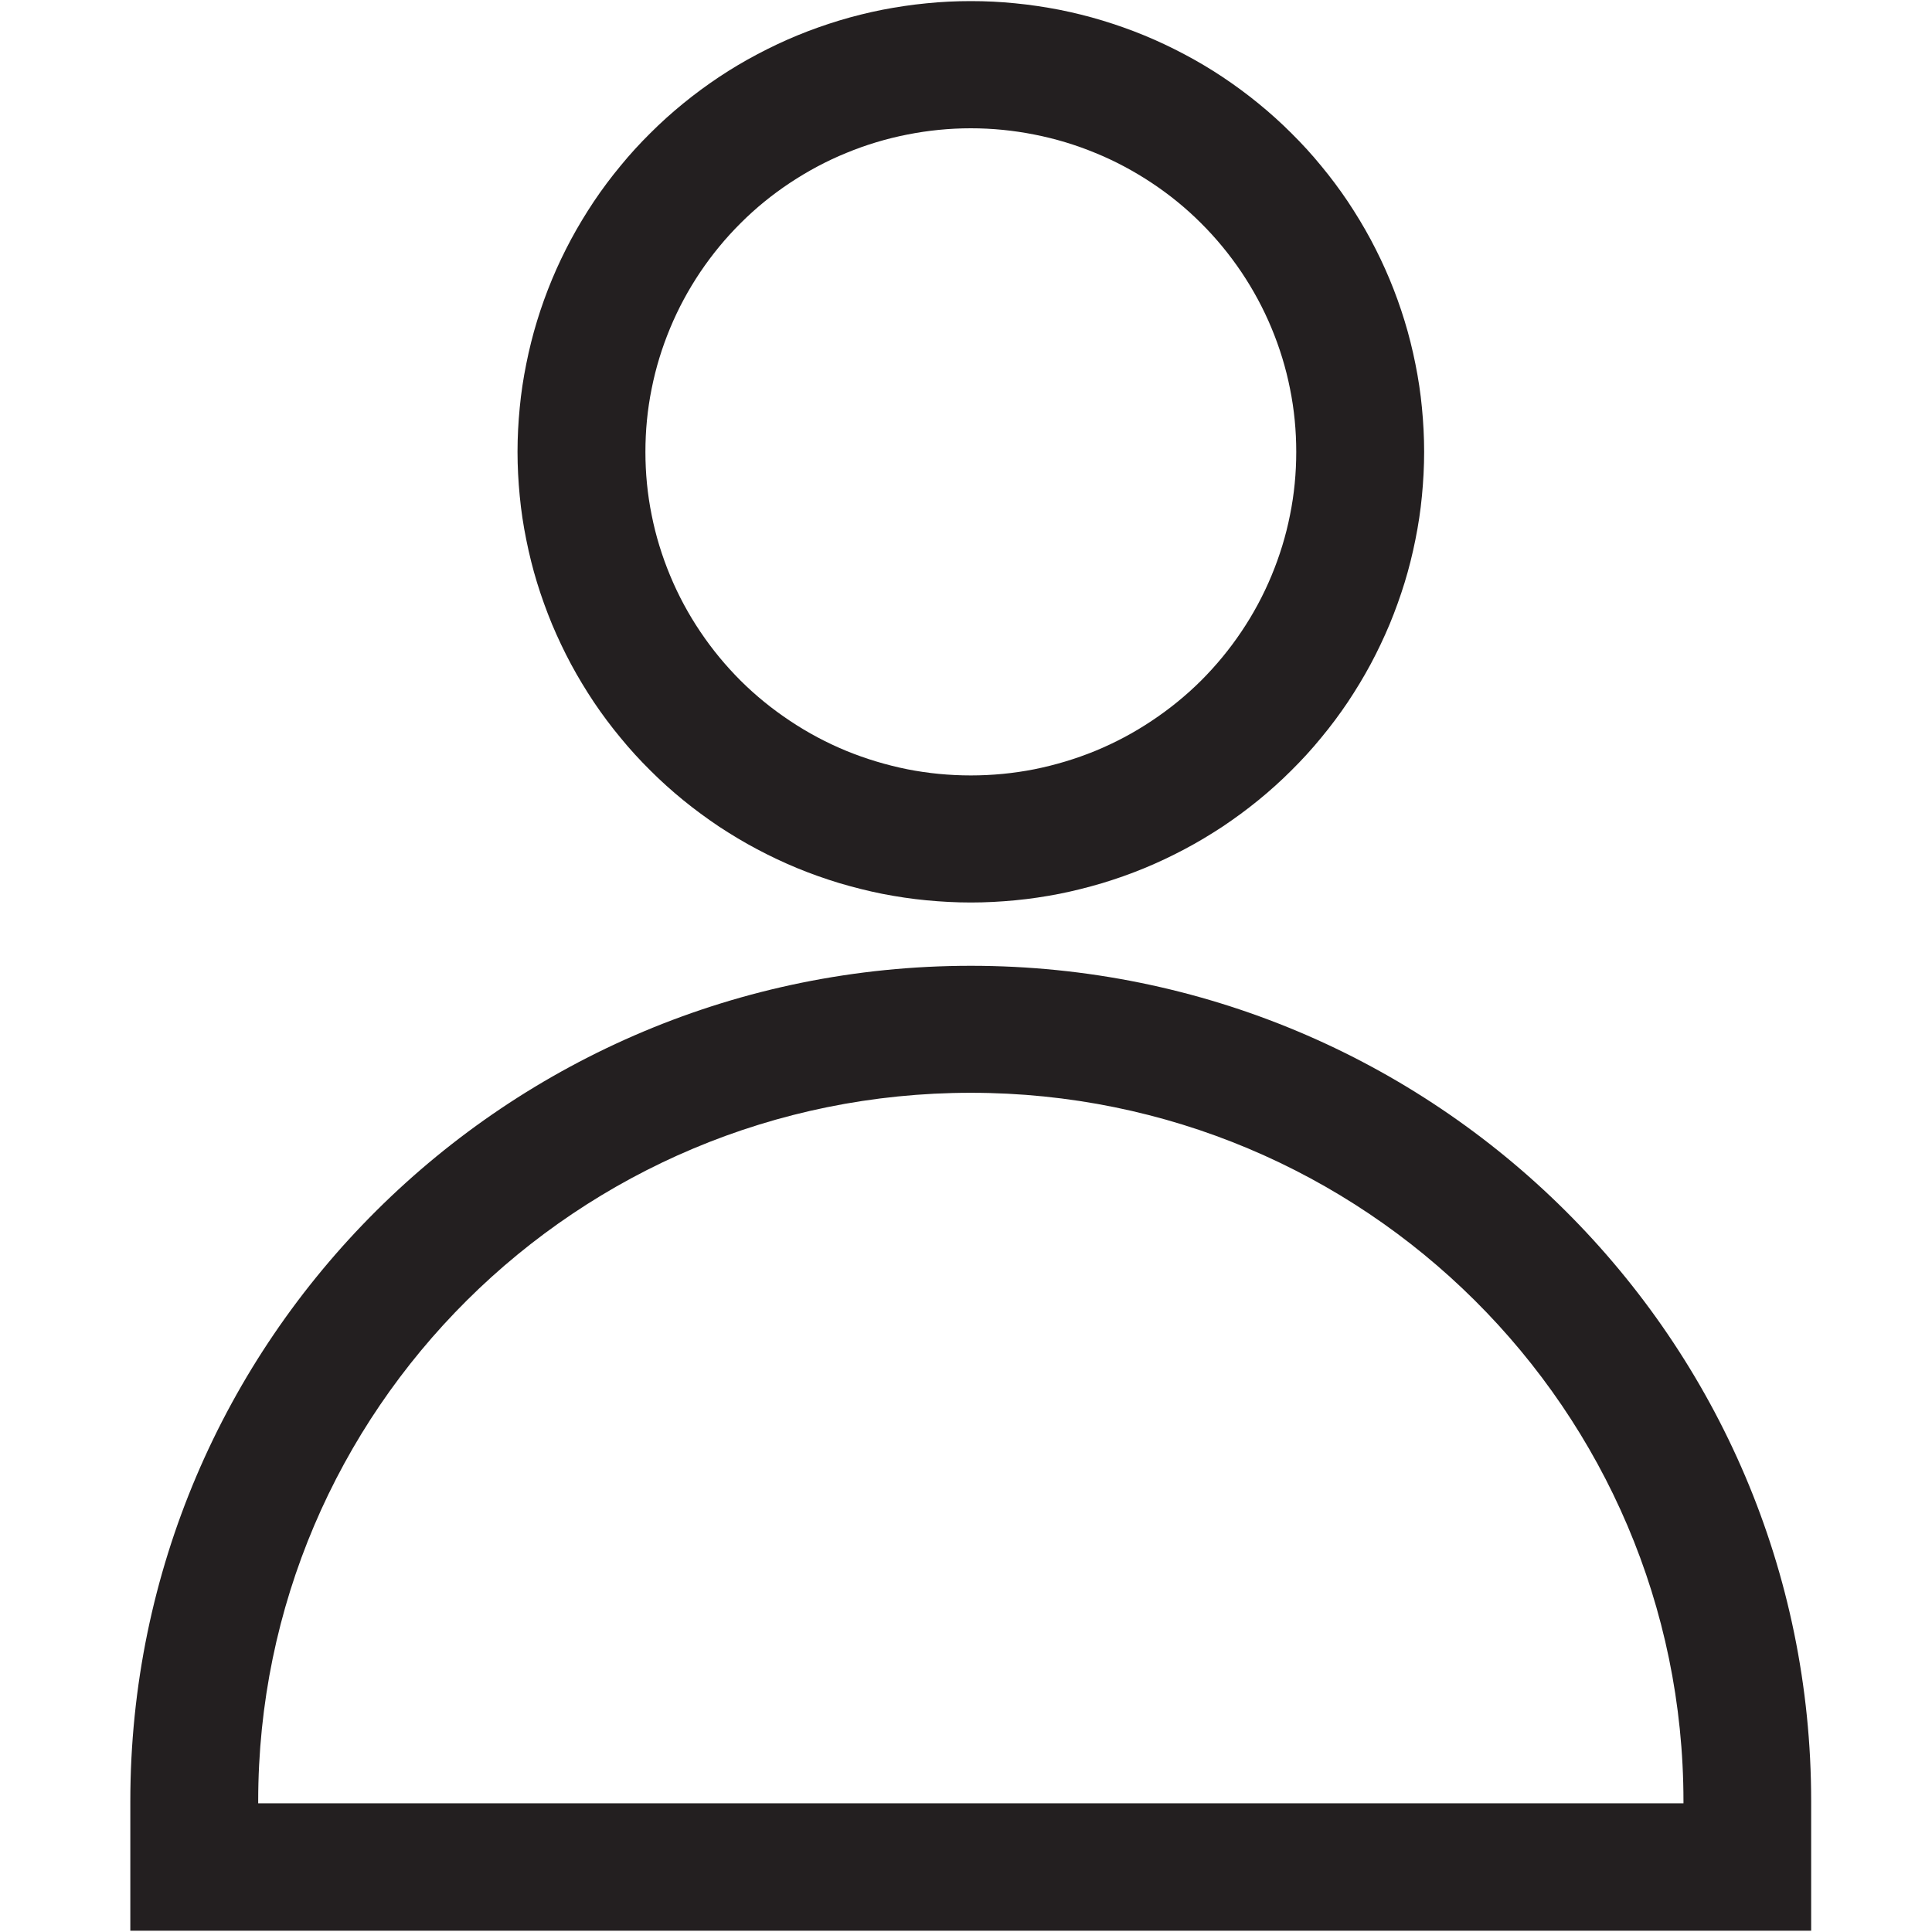
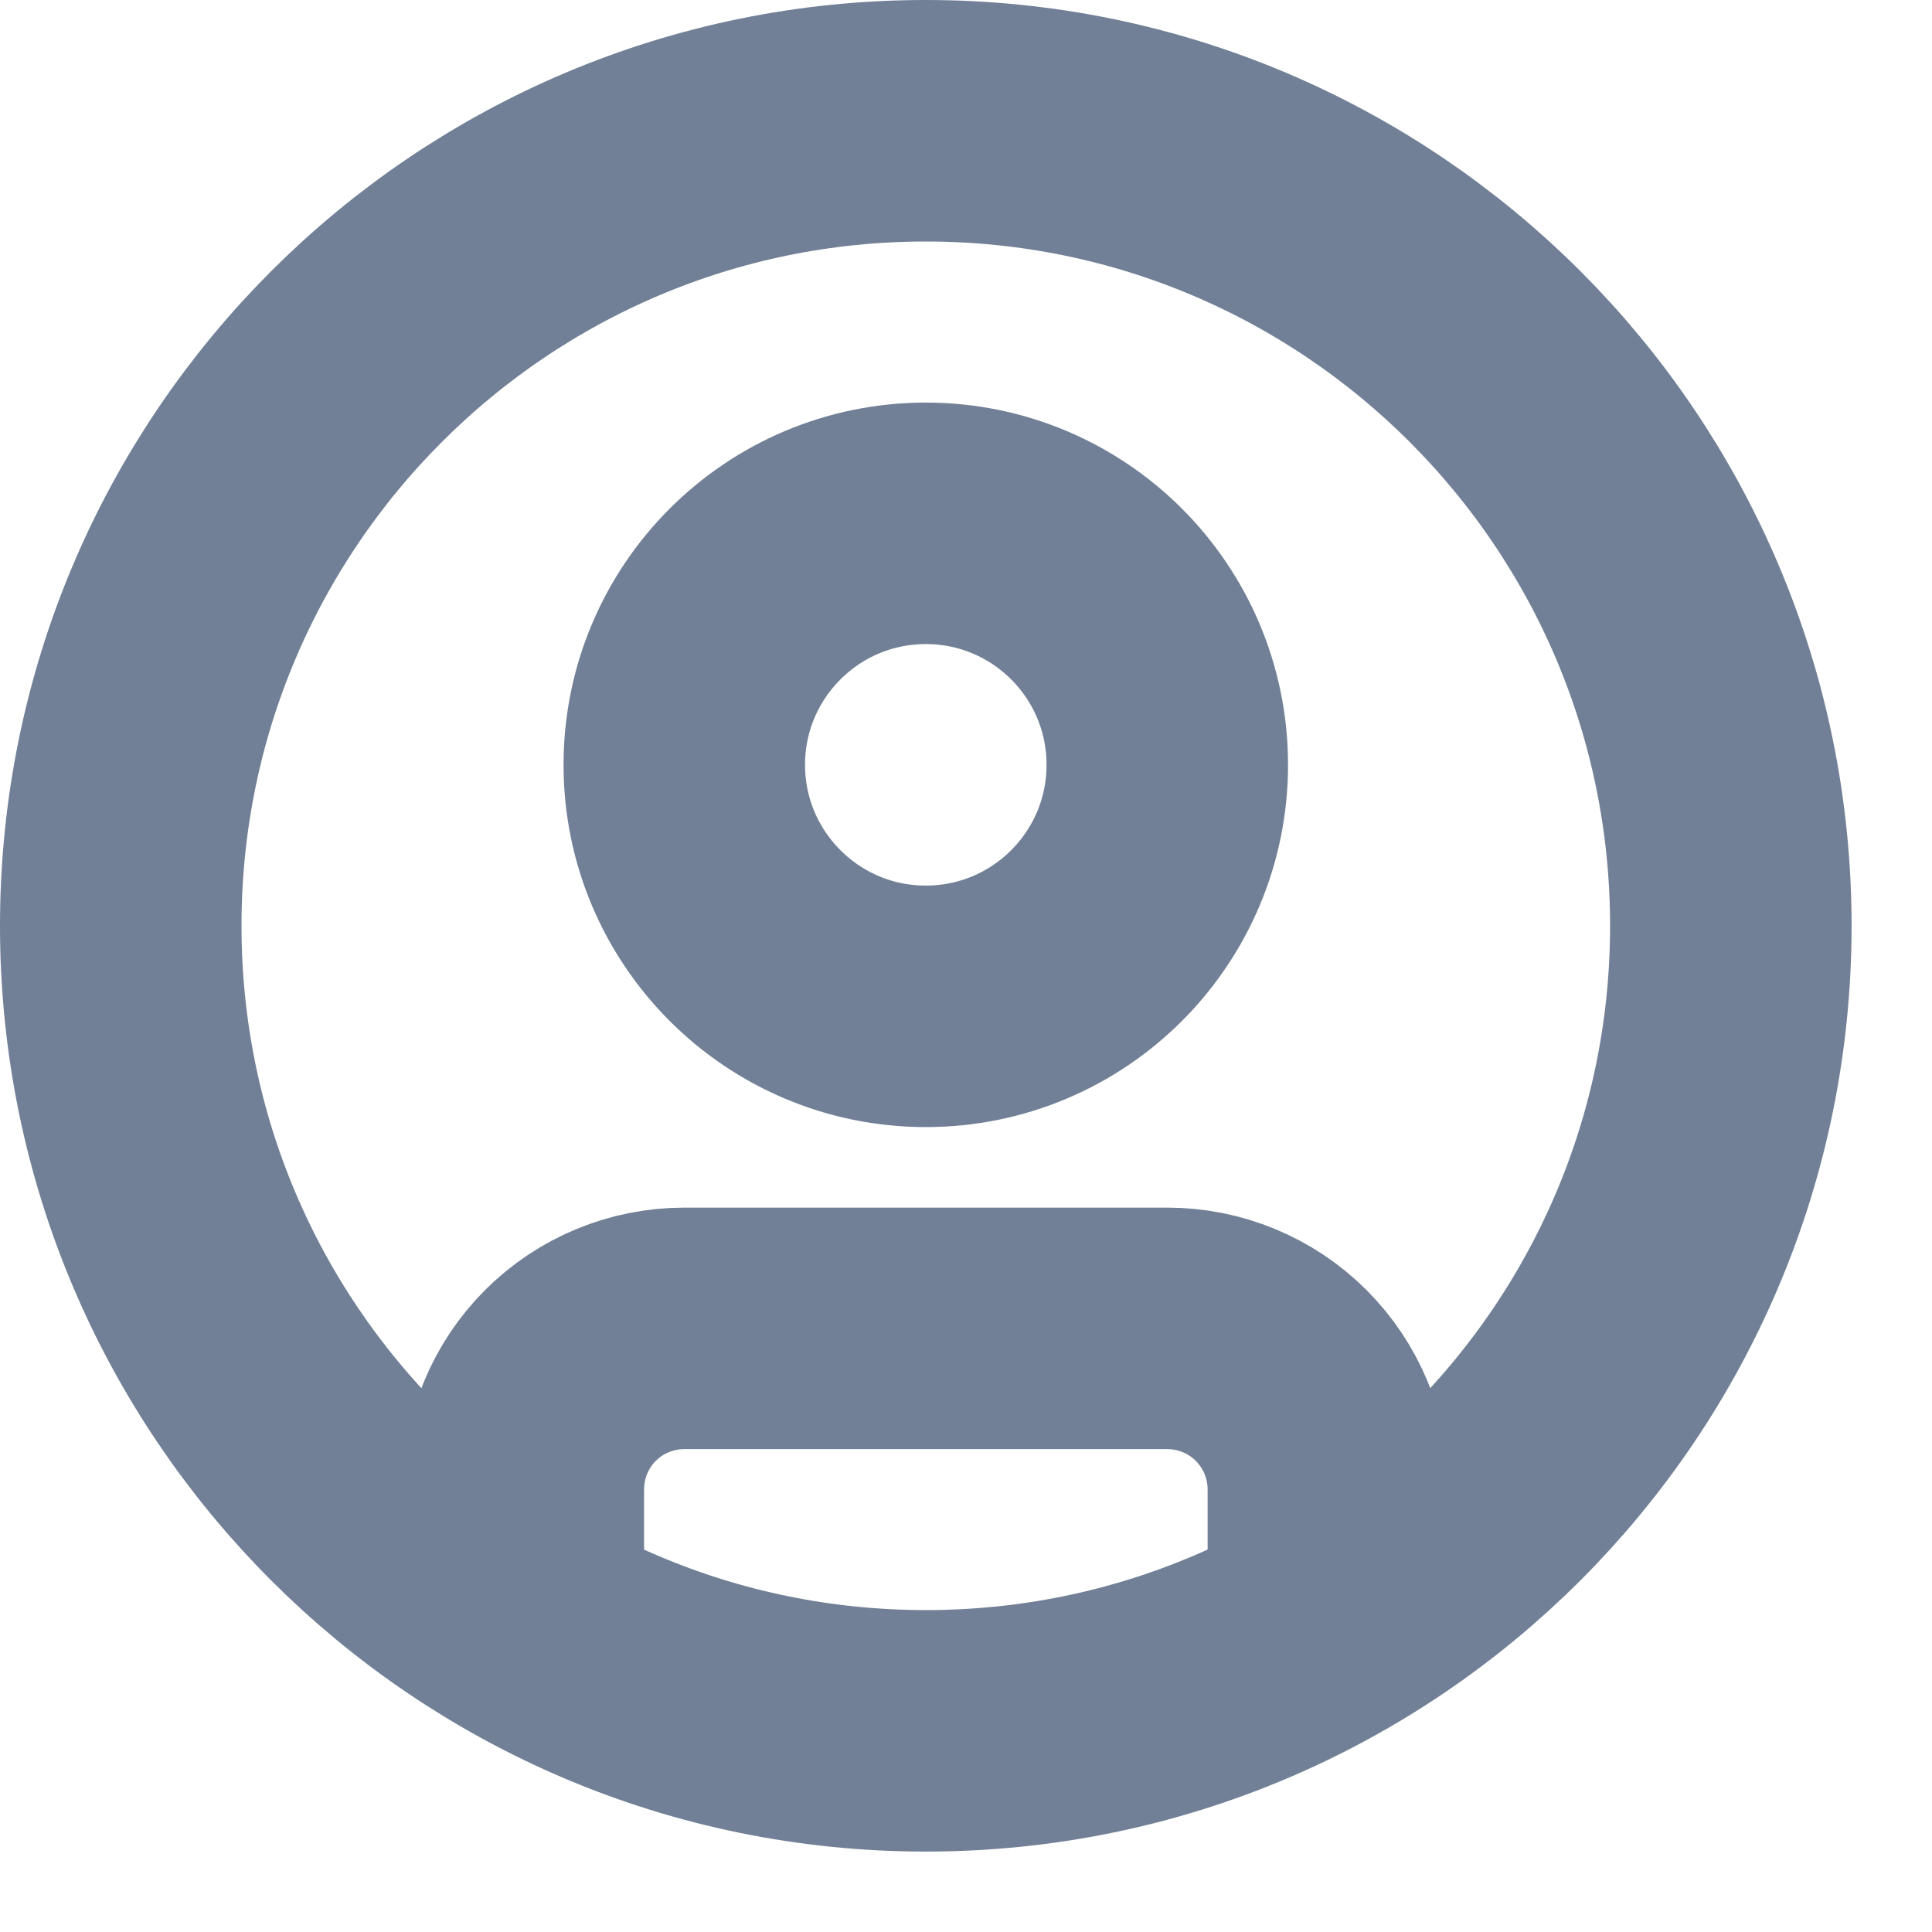
- <svg xmlns="http://www.w3.org/2000/svg" width="100" zoomAndPan="magnify" viewBox="0 0 75 75" height="100" preserveAspectRatio="xMidYMid meet" version="1.0">
-   <defs>
-     <clipPath id="59f38b76c3">
-       <path d="M 5.062 37 L 70.312 37 L 70.312 75 L 5.062 75 Z M 5.062 37 " clip-rule="nonzero" />
-     </clipPath>
-   </defs>
-   <path fill="#231f20" d="M 37.688 35.035 C 38.266 35.035 38.84 35.004 39.414 34.949 C 39.984 34.895 40.555 34.809 41.121 34.699 C 41.688 34.586 42.242 34.445 42.797 34.281 C 43.348 34.113 43.891 33.922 44.422 33.703 C 44.953 33.484 45.473 33.238 45.98 32.969 C 46.492 32.699 46.984 32.402 47.465 32.086 C 47.941 31.766 48.406 31.426 48.852 31.062 C 49.297 30.699 49.723 30.316 50.129 29.91 C 50.539 29.504 50.926 29.082 51.289 28.637 C 51.656 28.195 52 27.734 52.32 27.258 C 52.637 26.781 52.934 26.293 53.207 25.785 C 53.477 25.281 53.723 24.762 53.945 24.234 C 54.164 23.703 54.359 23.164 54.527 22.617 C 54.695 22.07 54.832 21.516 54.945 20.953 C 55.059 20.391 55.145 19.824 55.199 19.254 C 55.254 18.684 55.285 18.113 55.285 17.539 C 55.285 16.965 55.254 16.395 55.199 15.824 C 55.145 15.254 55.059 14.688 54.945 14.125 C 54.832 13.562 54.695 13.008 54.527 12.461 C 54.359 11.91 54.164 11.371 53.945 10.844 C 53.723 10.312 53.477 9.797 53.207 9.293 C 52.934 8.785 52.637 8.297 52.32 7.82 C 52 7.344 51.656 6.883 51.289 6.441 C 50.926 5.996 50.539 5.574 50.129 5.168 C 49.723 4.762 49.297 4.379 48.852 4.016 C 48.406 3.652 47.941 3.309 47.465 2.992 C 46.984 2.672 46.492 2.379 45.98 2.109 C 45.473 1.84 44.953 1.594 44.422 1.375 C 43.891 1.156 43.348 0.965 42.797 0.797 C 42.242 0.629 41.688 0.492 41.121 0.379 C 40.555 0.27 39.984 0.184 39.414 0.129 C 38.84 0.07 38.266 0.043 37.688 0.043 C 37.109 0.043 36.535 0.07 35.961 0.129 C 35.391 0.184 34.82 0.27 34.254 0.379 C 33.688 0.492 33.133 0.629 32.578 0.797 C 32.027 0.965 31.484 1.156 30.953 1.375 C 30.422 1.594 29.902 1.84 29.395 2.109 C 28.883 2.379 28.391 2.672 27.91 2.992 C 27.434 3.309 26.969 3.652 26.523 4.016 C 26.078 4.379 25.652 4.762 25.246 5.168 C 24.836 5.574 24.449 5.996 24.086 6.441 C 23.719 6.883 23.375 7.344 23.055 7.82 C 22.738 8.297 22.441 8.785 22.168 9.293 C 21.898 9.797 21.652 10.312 21.43 10.844 C 21.211 11.371 21.016 11.91 20.848 12.461 C 20.68 13.008 20.543 13.562 20.43 14.125 C 20.316 14.688 20.23 15.254 20.176 15.824 C 20.121 16.395 20.09 16.965 20.09 17.539 C 20.09 18.113 20.121 18.684 20.176 19.254 C 20.23 19.824 20.316 20.391 20.43 20.953 C 20.543 21.516 20.68 22.07 20.848 22.617 C 21.016 23.164 21.211 23.703 21.43 24.234 C 21.652 24.762 21.898 25.281 22.168 25.785 C 22.441 26.293 22.738 26.781 23.055 27.258 C 23.375 27.734 23.719 28.195 24.086 28.637 C 24.449 29.082 24.836 29.504 25.246 29.91 C 25.652 30.316 26.078 30.699 26.523 31.062 C 26.969 31.426 27.434 31.766 27.91 32.086 C 28.391 32.402 28.883 32.699 29.395 32.969 C 29.902 33.238 30.422 33.484 30.953 33.703 C 31.484 33.922 32.027 34.113 32.578 34.281 C 33.133 34.445 33.688 34.586 34.254 34.699 C 34.82 34.809 35.391 34.895 35.961 34.949 C 36.535 35.004 37.109 35.035 37.688 35.035 Z M 37.688 4.98 C 38.516 4.98 39.34 5.062 40.152 5.223 C 40.965 5.383 41.758 5.621 42.523 5.938 C 43.289 6.25 44.016 6.641 44.707 7.098 C 45.395 7.555 46.035 8.074 46.621 8.66 C 47.207 9.242 47.73 9.879 48.191 10.562 C 48.652 11.25 49.043 11.973 49.359 12.734 C 49.676 13.496 49.918 14.281 50.078 15.09 C 50.242 15.898 50.32 16.715 50.32 17.543 C 50.32 18.367 50.242 19.184 50.078 19.992 C 49.918 20.801 49.676 21.586 49.359 22.348 C 49.043 23.109 48.652 23.836 48.191 24.52 C 47.73 25.207 47.207 25.84 46.621 26.426 C 46.035 27.008 45.395 27.527 44.707 27.984 C 44.016 28.445 43.289 28.832 42.523 29.148 C 41.758 29.461 40.965 29.699 40.152 29.863 C 39.34 30.023 38.516 30.102 37.688 30.102 C 36.859 30.102 36.035 30.023 35.223 29.863 C 34.41 29.699 33.617 29.461 32.852 29.148 C 32.086 28.832 31.359 28.445 30.668 27.984 C 29.98 27.527 29.34 27.008 28.754 26.426 C 28.168 25.84 27.645 25.207 27.184 24.52 C 26.723 23.836 26.332 23.109 26.016 22.348 C 25.699 21.586 25.457 20.801 25.297 19.992 C 25.133 19.184 25.055 18.367 25.055 17.543 C 25.055 16.715 25.133 15.898 25.297 15.09 C 25.457 14.281 25.699 13.496 26.016 12.734 C 26.332 11.973 26.723 11.25 27.184 10.562 C 27.645 9.879 28.168 9.242 28.754 8.66 C 29.34 8.074 29.98 7.555 30.668 7.098 C 31.359 6.641 32.086 6.25 32.852 5.938 C 33.617 5.621 34.41 5.383 35.223 5.223 C 36.035 5.062 36.859 4.98 37.688 4.98 Z M 37.688 4.98 " fill-opacity="1" fill-rule="nonzero" />
-   <g clip-path="url(#59f38b76c3)">
-     <path fill="#231f20" d="M 37.688 37.492 C 19.668 37.492 5.059 52.016 5.059 69.93 L 5.059 74.949 L 70.309 74.949 L 70.309 69.93 C 70.316 52.016 55.707 37.492 37.688 37.492 Z M 65.352 70.004 L 10.023 70.004 L 10.023 69.926 C 10.023 54.738 22.41 42.422 37.688 42.422 C 52.965 42.422 65.352 54.742 65.352 69.93 Z M 65.352 70.004 " fill-opacity="1" fill-rule="nonzero" />
-   </g>
+ <svg xmlns="http://www.w3.org/2000/svg" width="16" height="16" viewBox="0 0 16 16" fill="none">
+   <path d="M4.334 13.442V12.334C4.334 11.981 4.474 11.641 4.724 11.391C4.974 11.141 5.313 11.001 5.667 11.001H9.667C10.021 11.001 10.36 11.141 10.61 11.391C10.86 11.641 11.001 11.981 11.001 12.334V13.442M14.334 7.667C14.334 11.349 11.349 14.334 7.667 14.334C3.985 14.334 1 11.349 1 7.667C1 3.985 3.985 1 7.667 1C11.349 1 14.334 3.985 14.334 7.667ZM9.667 6.334C9.667 7.438 8.772 8.334 7.667 8.334C6.563 8.334 5.667 7.438 5.667 6.334C5.667 5.229 6.563 4.334 7.667 4.334C8.772 4.334 9.667 5.229 9.667 6.334Z" stroke="#718096" stroke-width="2" stroke-linecap="round" />
</svg>
